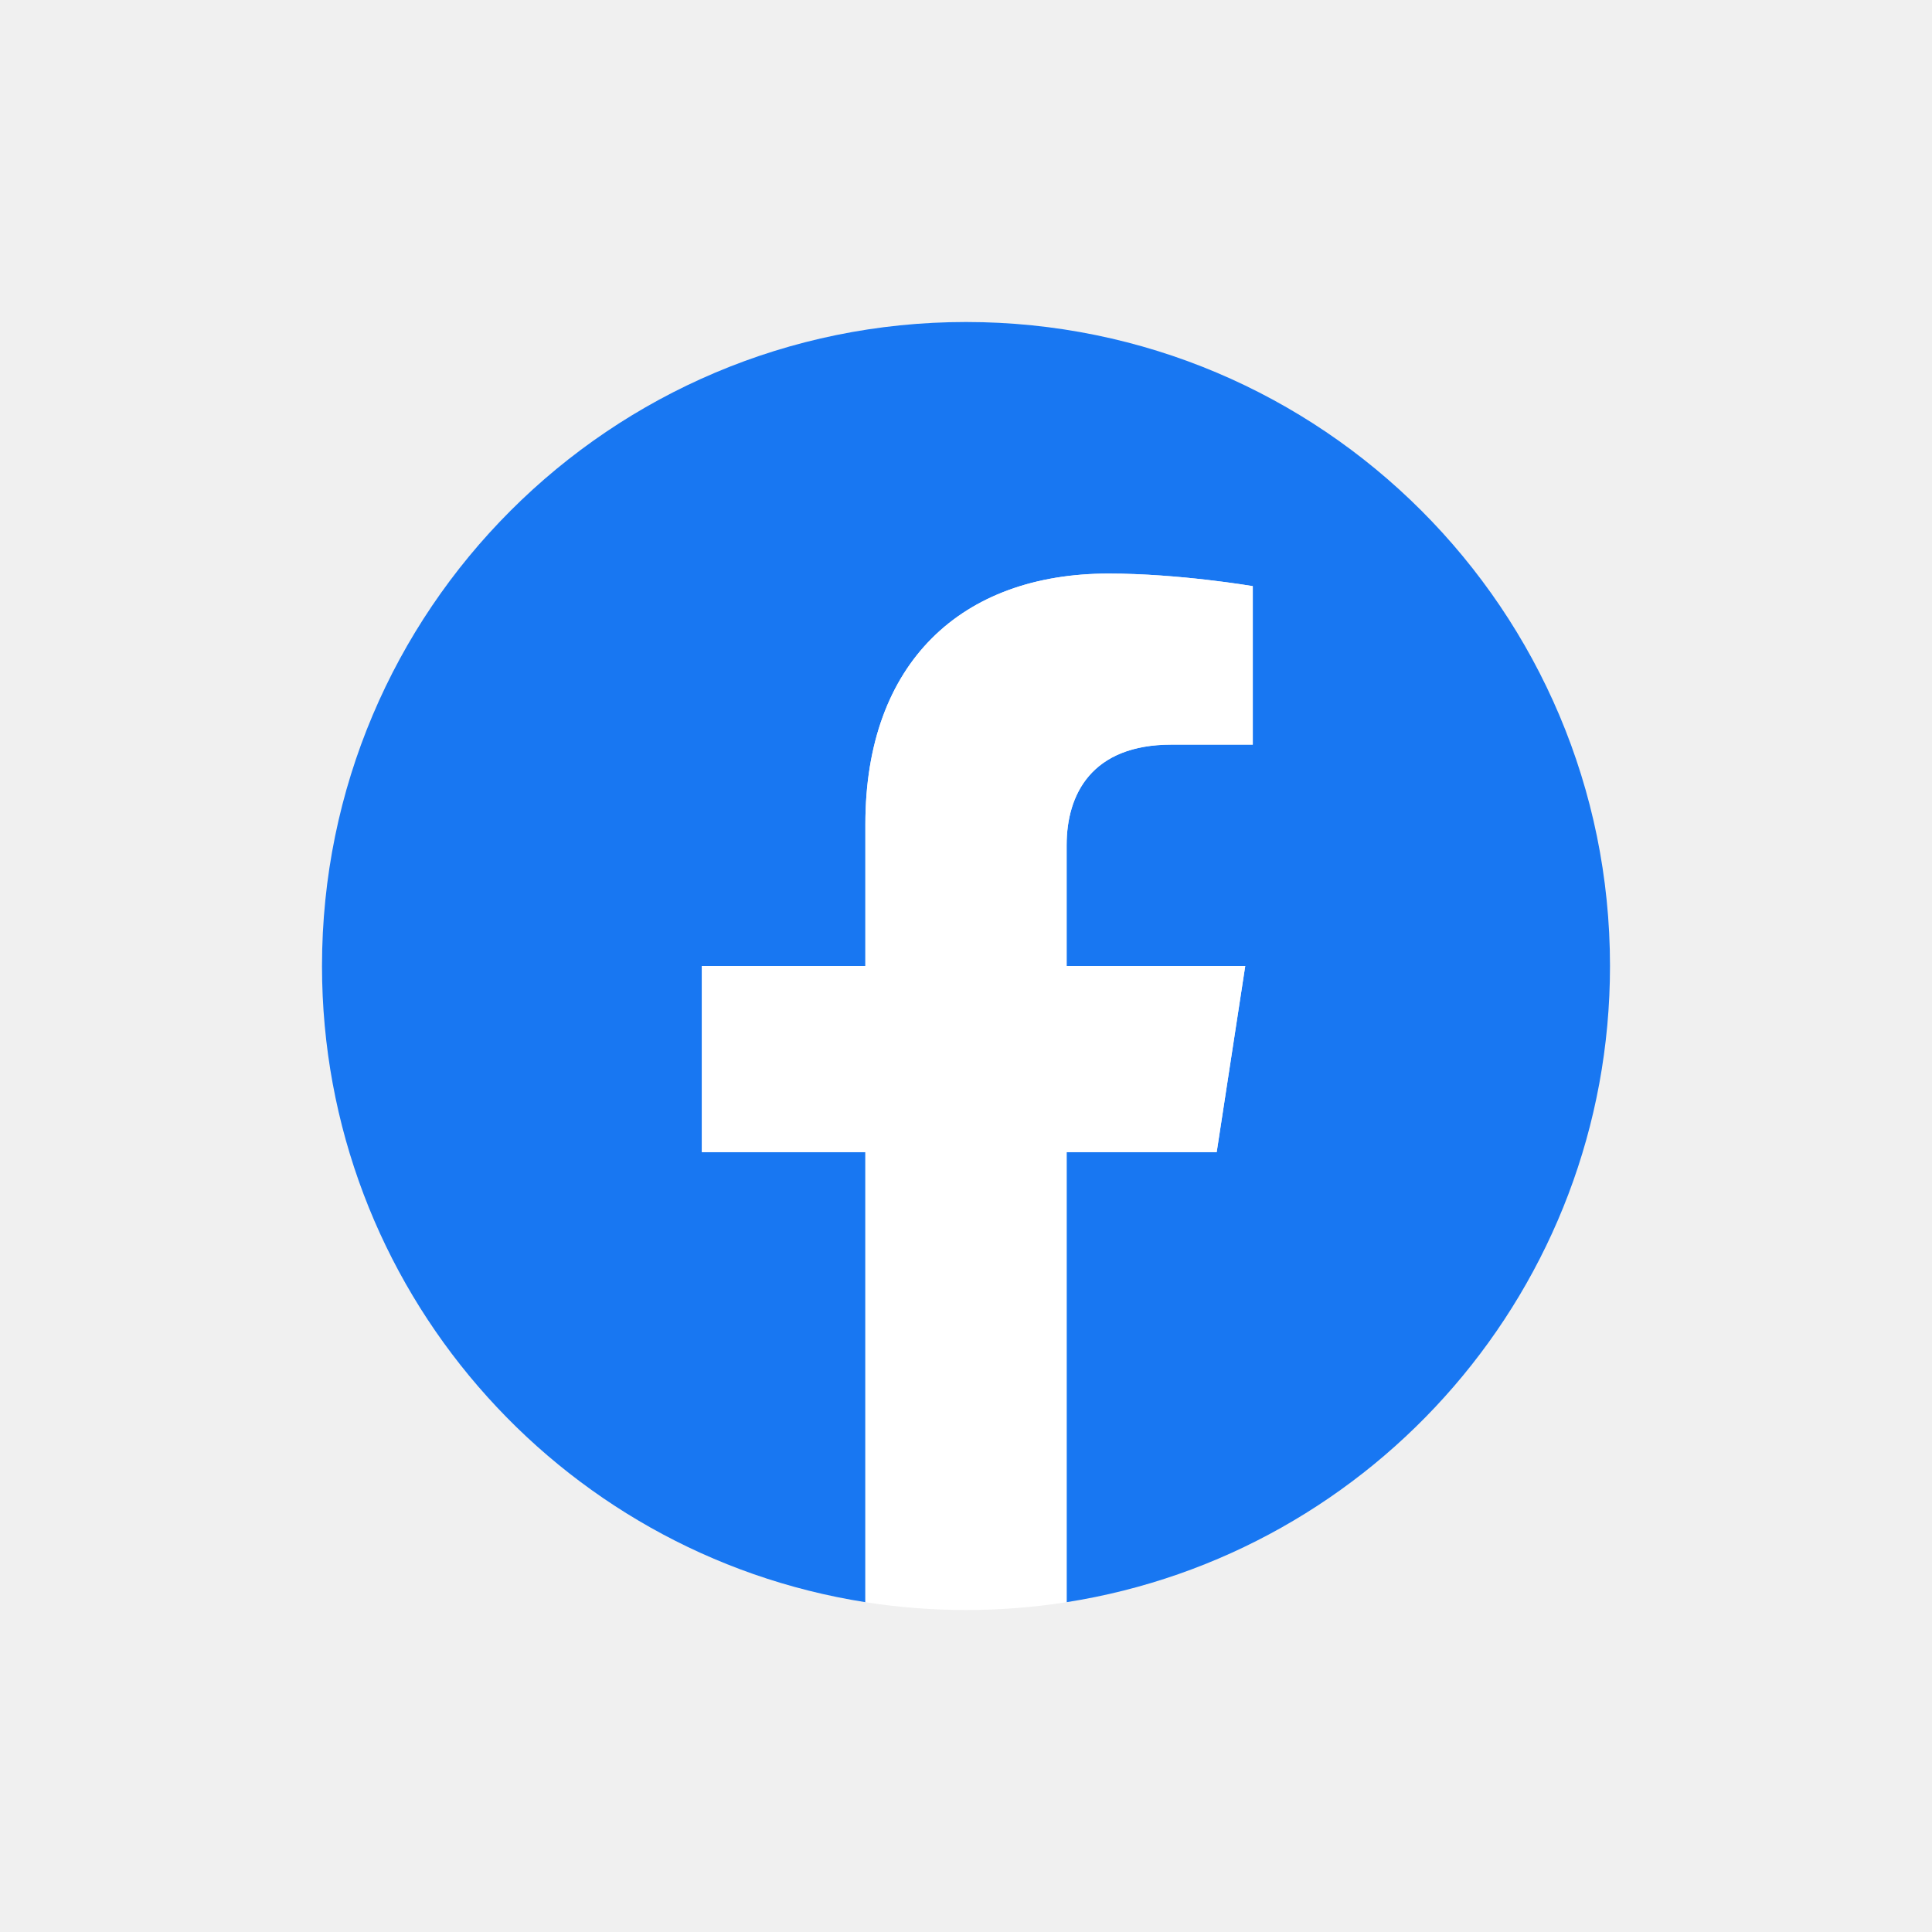
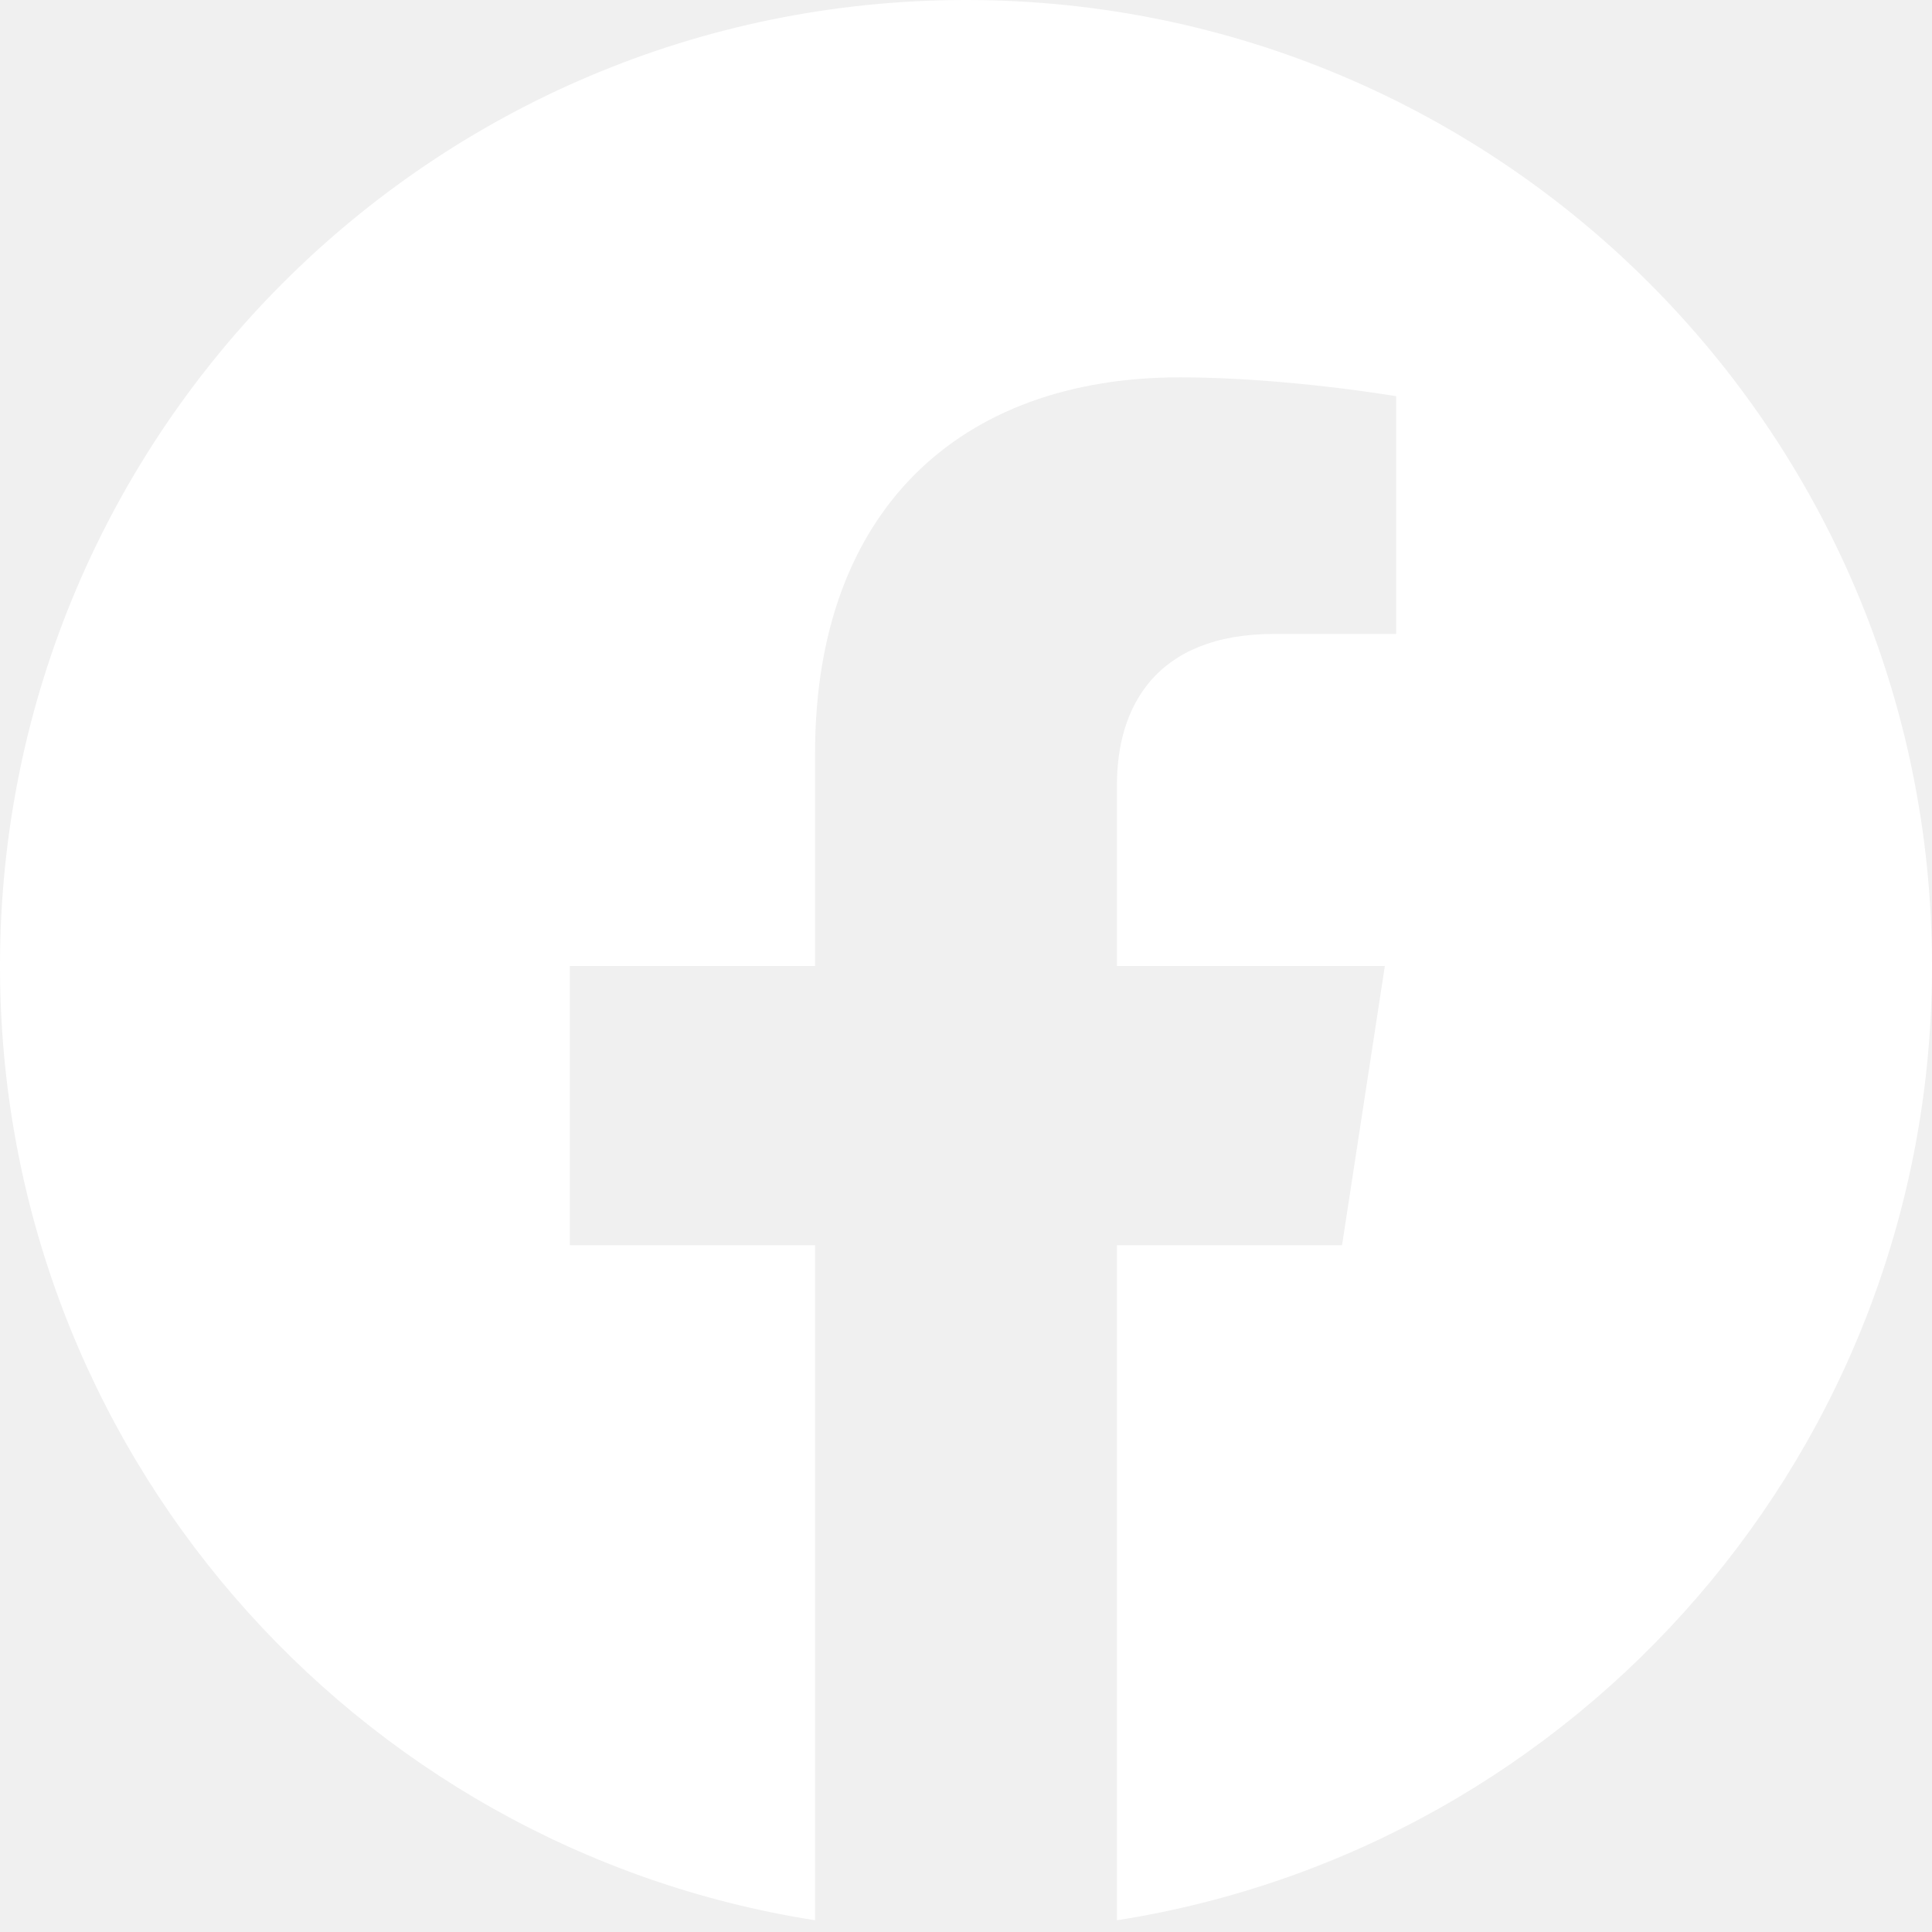
- <svg xmlns="http://www.w3.org/2000/svg" height="2500" width="2500" viewBox="-204.8 -341.333 1774.933 2047.999">
-   <path d="M1365.333 682.667C1365.333 305.64 1059.693 0 682.667 0 305.64 0 0 305.64 0 682.667c0 340.738 249.641 623.16 576 674.373V880H402.667V682.667H576v-150.4c0-171.094 101.917-265.6 257.853-265.6 74.69 0 152.814 13.333 152.814 13.333v168h-86.083c-84.804 0-111.25 52.623-111.25 106.61v128.057h189.333L948.4 880H789.333v477.04c326.359-51.213 576-333.635 576-674.373" fill="#1877f2" />
-   <path d="M948.4 880l30.267-197.333H789.333V554.609C789.333 500.623 815.78 448 900.584 448h86.083V280s-78.124-13.333-152.814-13.333c-155.936 0-257.853 94.506-257.853 265.6v150.4H402.667V880H576v477.04a687.805 687.805 0 00106.667 8.293c36.288 0 71.91-2.84 106.666-8.293V880H948.4" fill="#fff" />
+ <svg xmlns="http://www.w3.org/2000/svg" height="800px" width="800px" viewBox="0 0 1365.333 1365.333">
+   <path d="M1365.333 682.667C1365.333 305.64 1059.693 0 682.667 0 305.64 0 0 305.64 0 682.667c0 340.738 249.641 623.16 576 674.373V880H402.667V682.667H576v-150.4c0-171.094 101.917-265.6 257.853-265.6 74.69 0 152.814 13.333 152.814 13.333v168h-86.083c-84.804 0-111.25 52.623-111.25 106.61v128.057h189.333L948.4 880H789.333v477.04c326.359-51.213 576-333.635 576-674.373" fill="white" />
+   <g transform="scale(0.9)">
+     <path d="M948.4 880l30.267-197.333H789.333V554.609C789.333 500.623 815.78 448 900.584 448h86.083V280s-78.124-13.333-152.814-13.333c-155.936 0-257.853 94.506-257.853 265.6v150.4H402.667V880H576v477.04a687.805 687.805 0 00106.667 8.293c36.288 0 71.91-2.84 106.666-8.293V880H948.4" fill="transparent" />
+   </g>
</svg>
